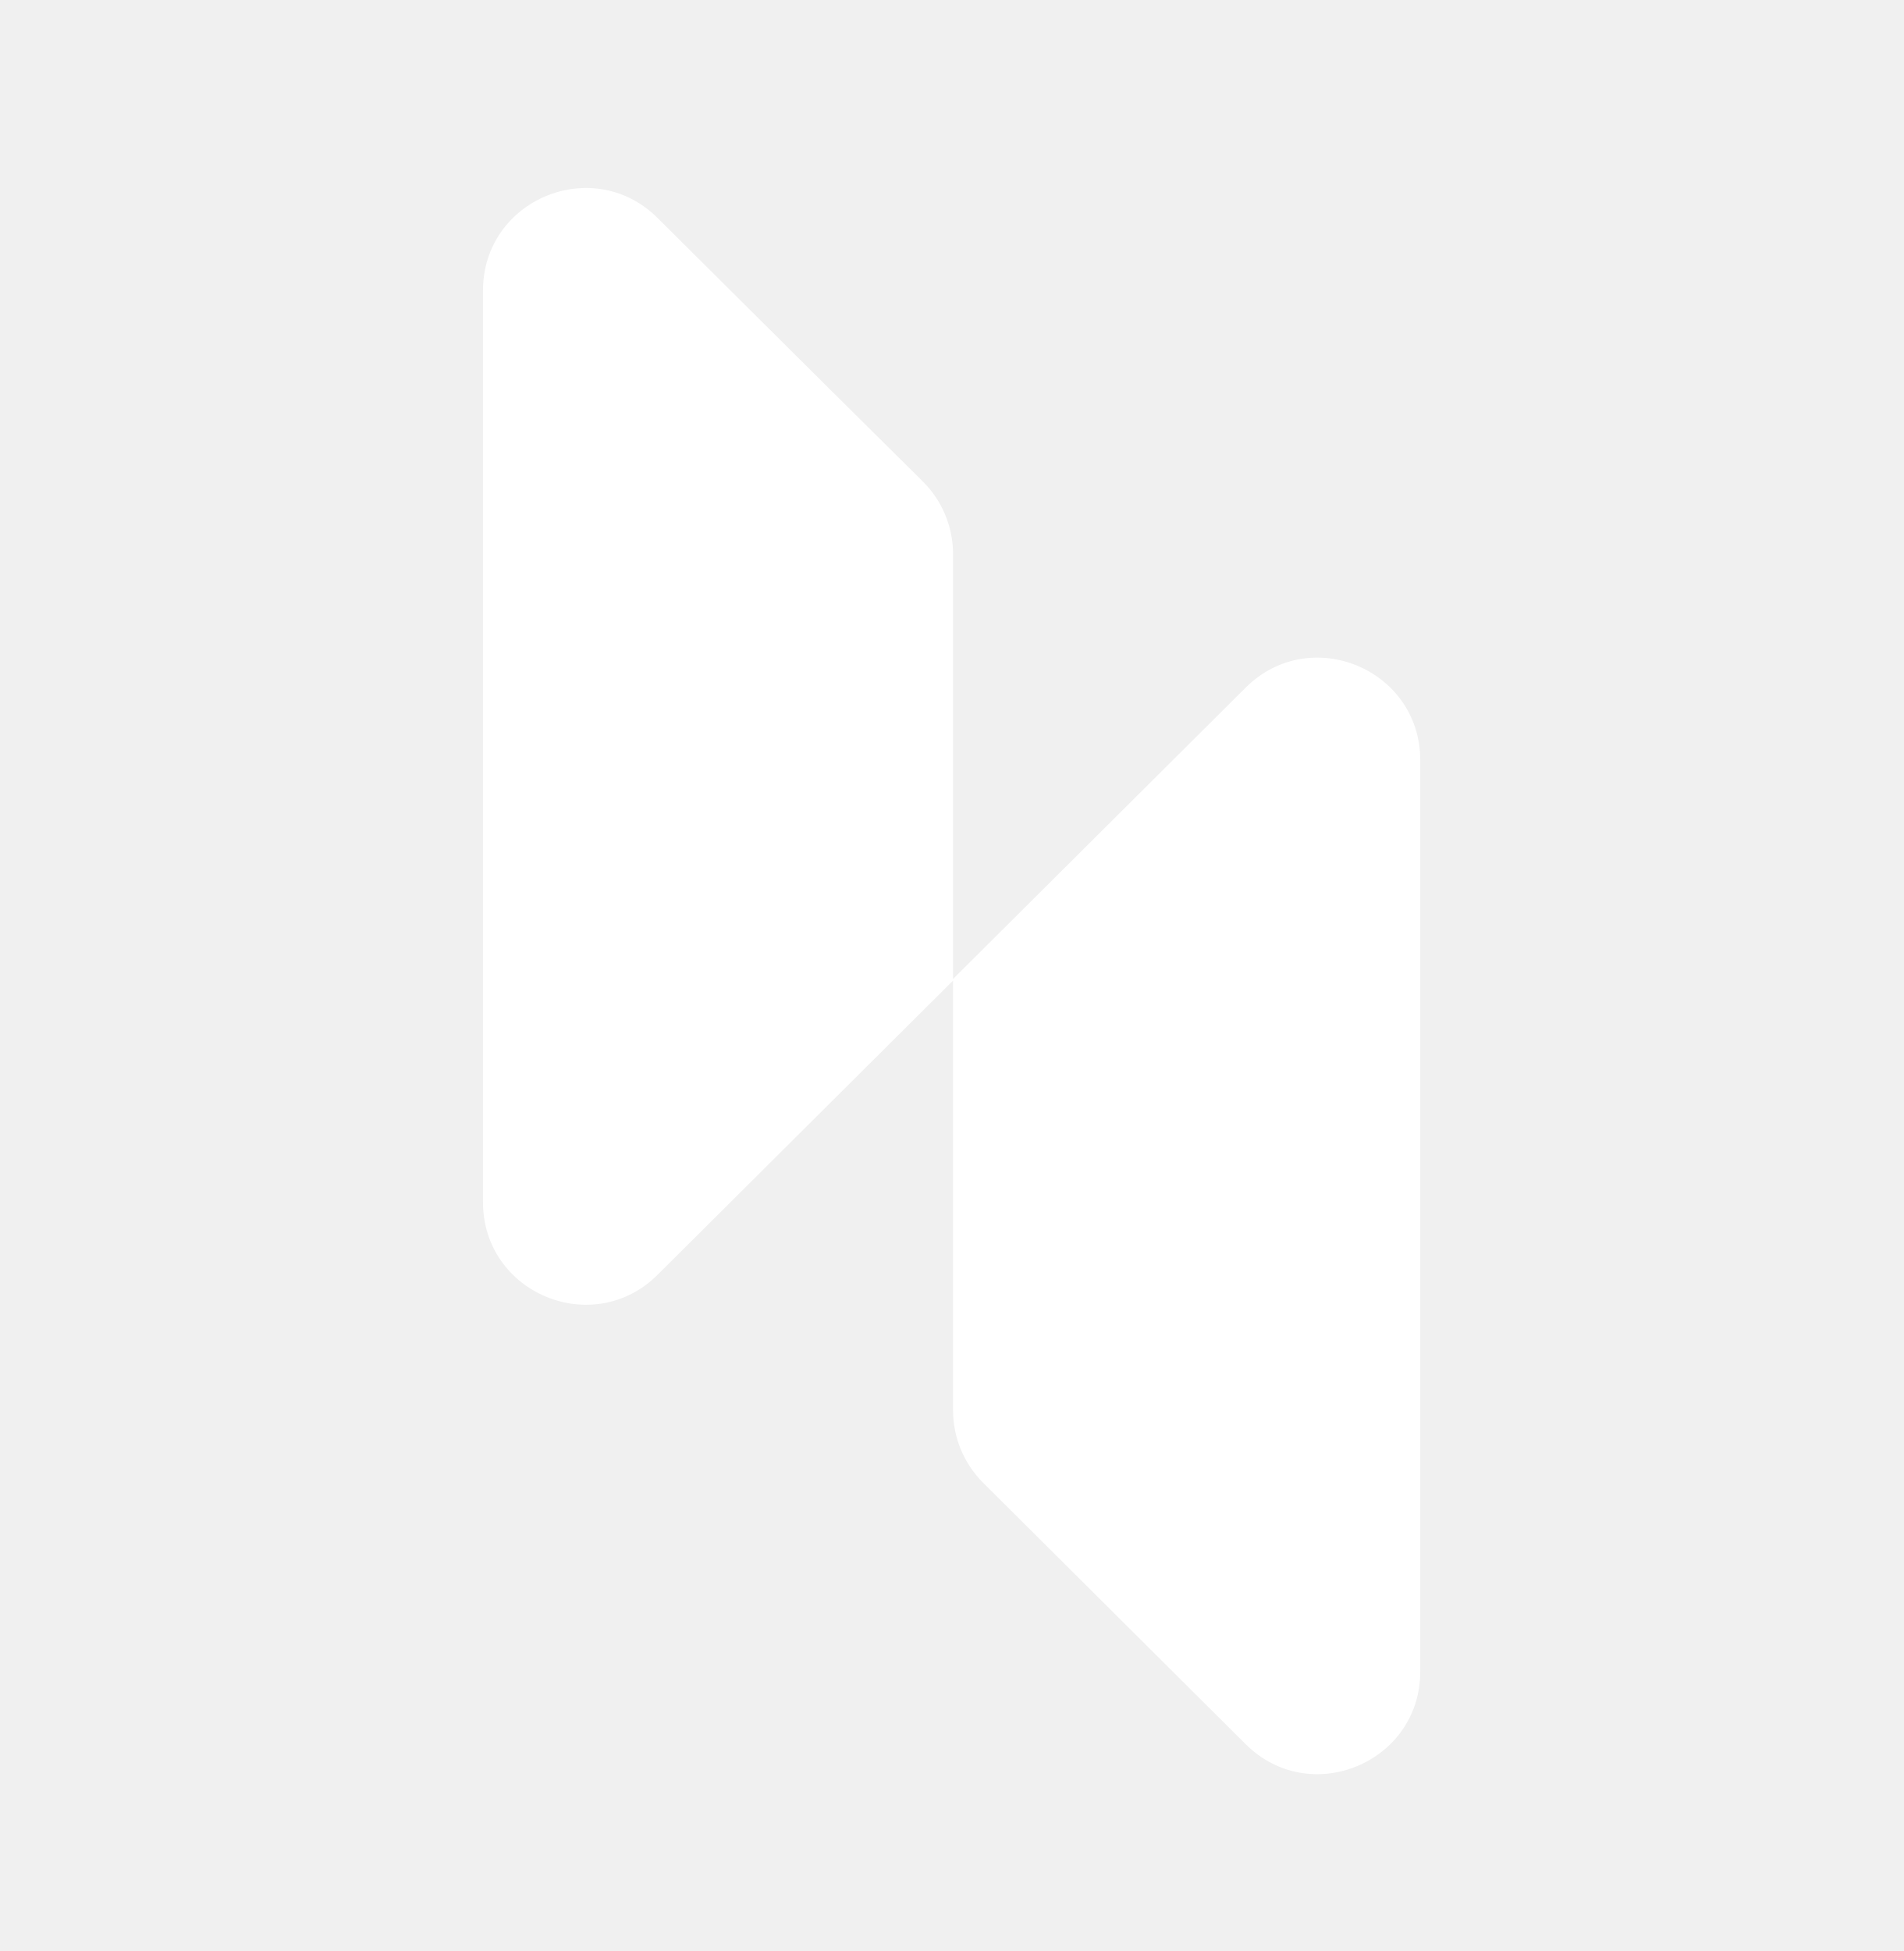
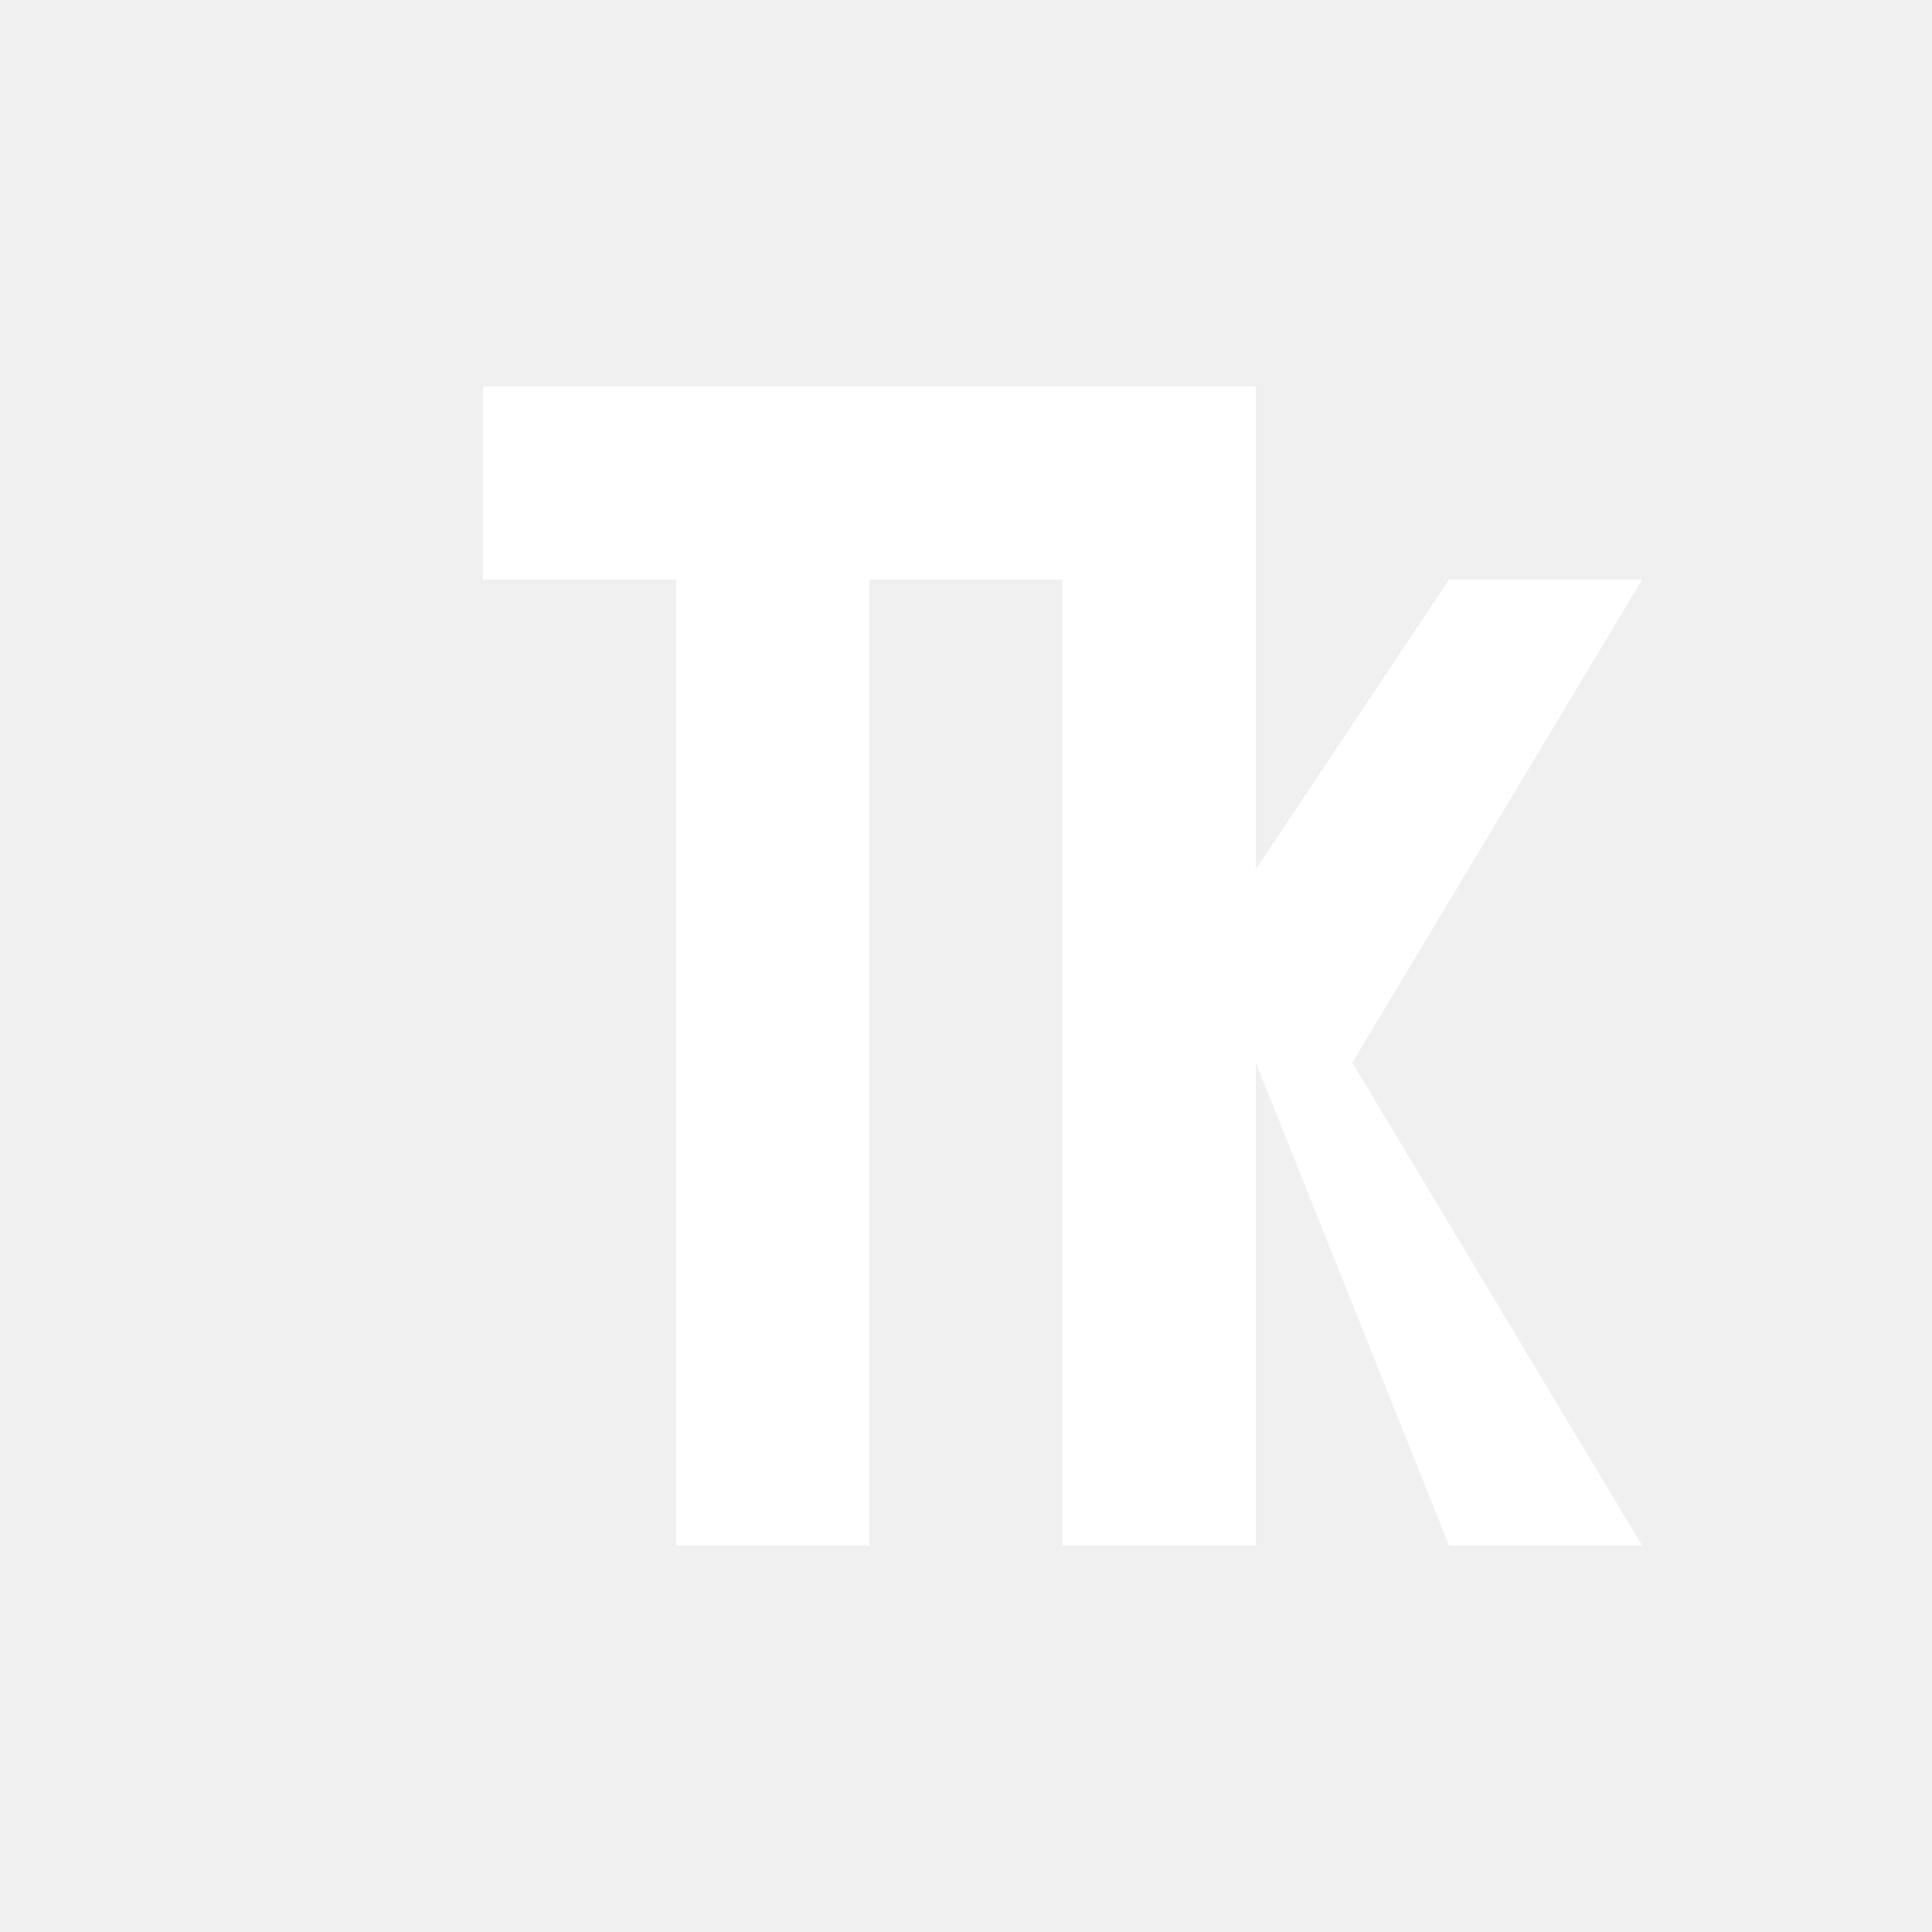
- <svg xmlns="http://www.w3.org/2000/svg" width="40" height="41" viewBox="0 0 40 41" fill="none">
-   <path fill-rule="evenodd" clip-rule="evenodd" d="M20.03 20.607L20.03 15.688L20.03 11.644C20.03 11.07 19.801 10.52 19.393 10.116L17.571 8.31L13.82 4.581C12.463 3.231 10.151 4.192 10.151 6.107L10.151 25.263C10.151 27.178 12.464 28.14 13.822 26.788L20.03 20.607ZM20.03 20.607L20.03 25.552L20.03 29.636C20.03 30.209 20.258 30.758 20.664 31.162L26.179 36.653C27.536 38.004 29.849 37.042 29.849 35.127V15.976C29.849 14.061 27.536 13.1 26.179 14.451L20.03 20.573L20.03 20.607Z" fill="white" />
+ <svg xmlns="http://www.w3.org/2000/svg" width="100" height="100" viewBox="0 0 100 100" fill="none">
+   <path d="M25 20 H65 V30 H45 V80 H35 V30 H25 Z" fill="white" />
+   <path d="M55 20 V80 H65 V55 L75 80 H85 L70 55 L85 30 H75 L65 45 V20 H55 Z" fill="white" />
</svg>
